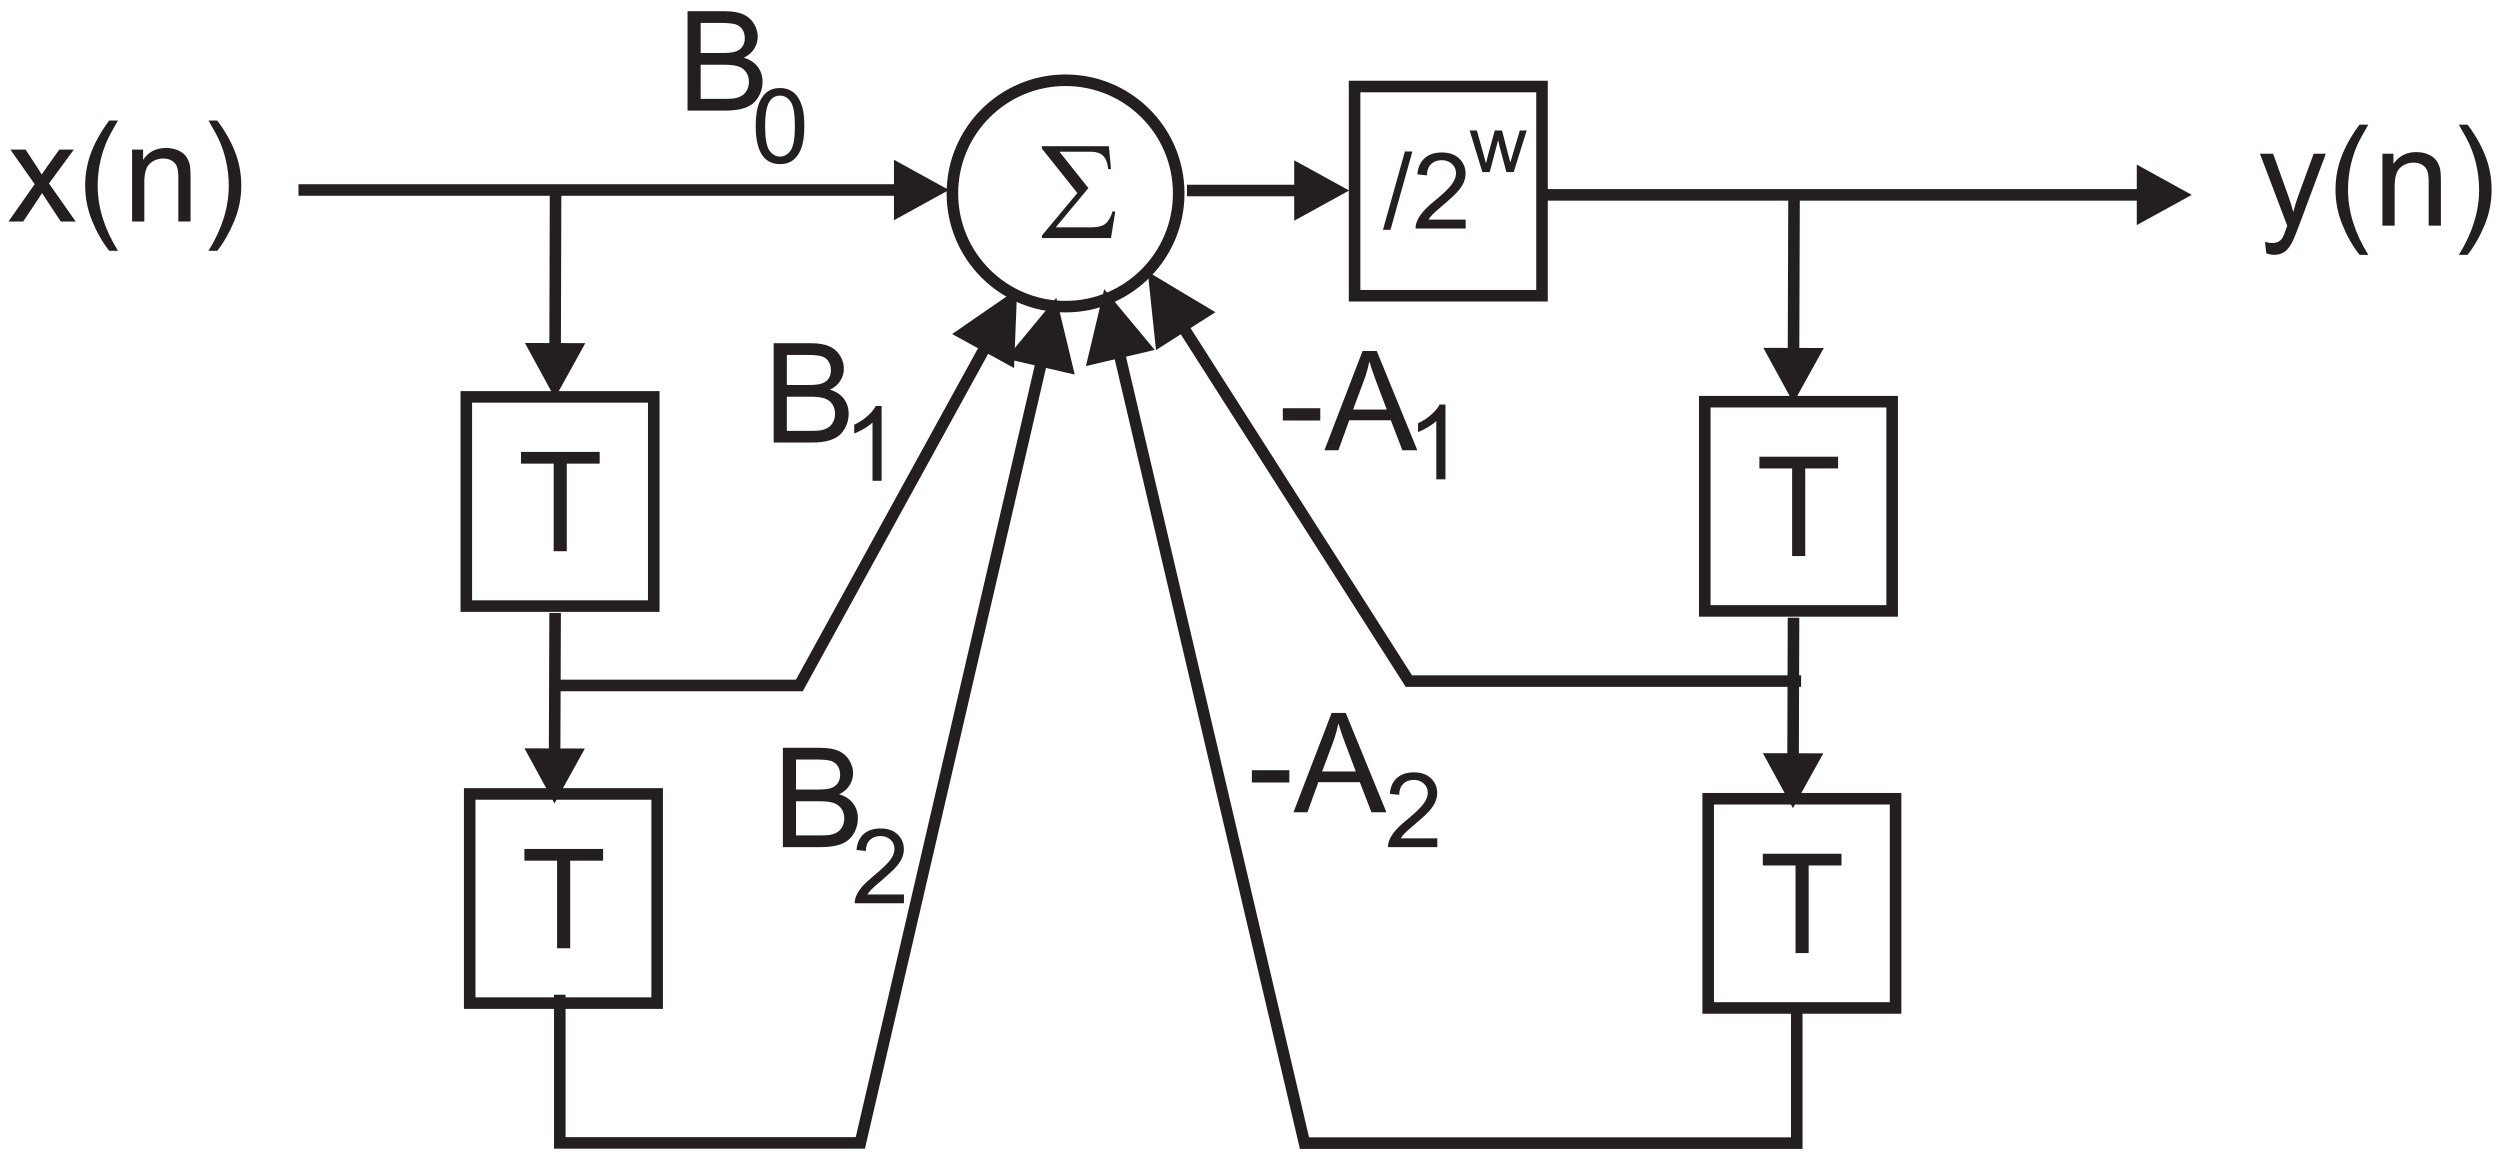
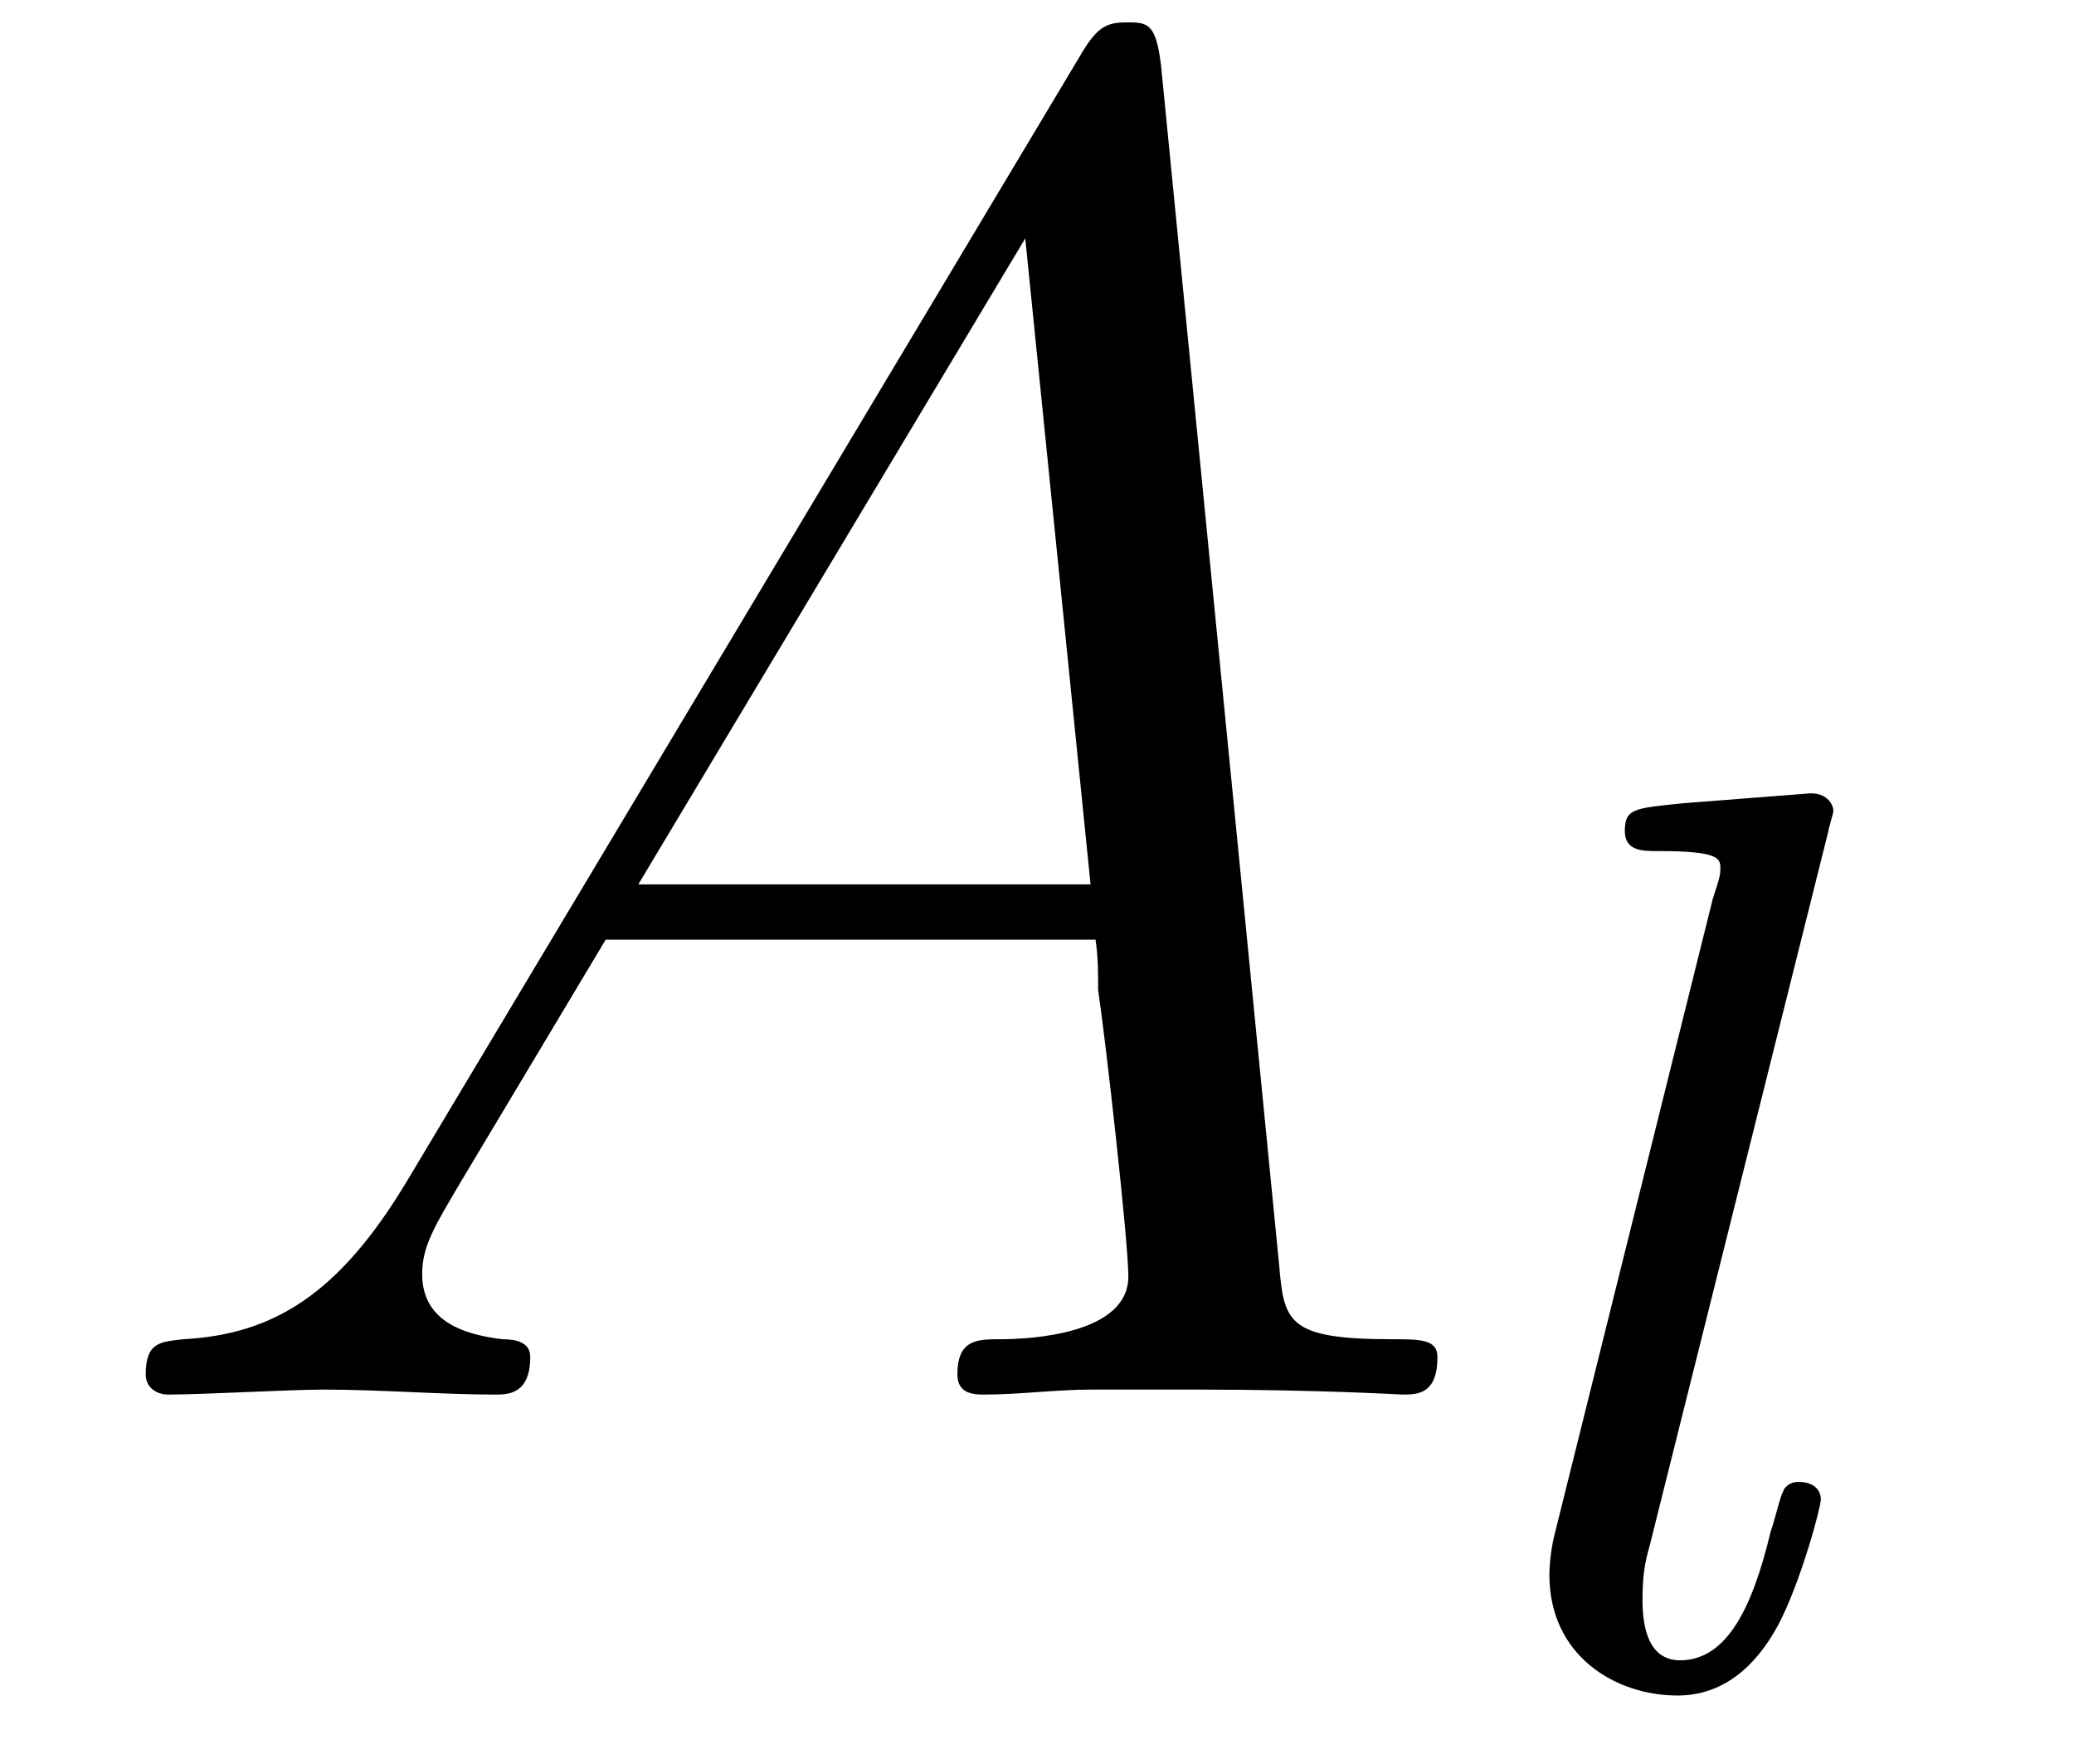
- <svg xmlns="http://www.w3.org/2000/svg" width="174.848pt" height="81.051pt" viewBox="0 0 174.848 81.051" version="1.2">
+ <svg xmlns="http://www.w3.org/2000/svg" xmlns:xlink="http://www.w3.org/1999/xlink" viewBox="0 0 12.896 10.963" version="1.2">
  <defs>
+     <g>
+       <symbol overflow="visible" id="glyph0-0">
+         <path style="stroke:none;" d="" />
+       </symbol>
+       <symbol overflow="visible" id="glyph0-1">
+         <path style="stroke:none;" d="M 2.031 -1.328 C 1.609 -0.625 1.203 -0.375 0.641 -0.344 C 0.5 -0.328 0.406 -0.328 0.406 -0.125 C 0.406 -0.047 0.469 0 0.547 0 C 0.766 0 1.297 -0.031 1.516 -0.031 C 1.859 -0.031 2.25 0 2.578 0 C 2.656 0 2.797 0 2.797 -0.234 C 2.797 -0.328 2.703 -0.344 2.625 -0.344 C 2.359 -0.375 2.125 -0.469 2.125 -0.75 C 2.125 -0.922 2.203 -1.047 2.359 -1.312 L 3.266 -2.828 L 6.312 -2.828 C 6.328 -2.719 6.328 -2.625 6.328 -2.516 C 6.375 -2.203 6.516 -0.953 6.516 -0.734 C 6.516 -0.375 5.906 -0.344 5.719 -0.344 C 5.578 -0.344 5.453 -0.344 5.453 -0.125 C 5.453 0 5.562 0 5.625 0 C 5.828 0 6.078 -0.031 6.281 -0.031 L 6.953 -0.031 C 7.688 -0.031 8.219 0 8.219 0 C 8.312 0 8.438 0 8.438 -0.234 C 8.438 -0.344 8.328 -0.344 8.156 -0.344 C 7.5 -0.344 7.484 -0.453 7.453 -0.812 L 6.719 -8.266 C 6.688 -8.516 6.641 -8.531 6.516 -8.531 C 6.391 -8.531 6.328 -8.516 6.219 -8.328 Z M 3.469 -3.172 L 5.875 -7.188 L 6.281 -3.172 Z M 3.469 -3.172 " />
+       </symbol>
+       <symbol overflow="visible" id="glyph1-0">
+         <path style="stroke:none;" d="" />
+       </symbol>
+       <symbol overflow="visible" id="glyph1-1">
+         <path style="stroke:none;" d="M 2.094 -5.297 C 2.094 -5.312 2.125 -5.406 2.125 -5.422 C 2.125 -5.453 2.094 -5.531 1.984 -5.531 L 1.188 -5.469 C 0.891 -5.438 0.828 -5.438 0.828 -5.297 C 0.828 -5.172 0.938 -5.172 1.031 -5.172 C 1.422 -5.172 1.422 -5.125 1.422 -5.062 C 1.422 -5.031 1.422 -5.016 1.375 -4.875 L 0.391 -0.922 C 0.359 -0.797 0.359 -0.672 0.359 -0.672 C 0.359 -0.172 0.766 0.078 1.156 0.078 C 1.5 0.078 1.688 -0.188 1.781 -0.359 C 1.922 -0.625 2.047 -1.094 2.047 -1.141 C 2.047 -1.188 2.016 -1.25 1.906 -1.25 C 1.844 -1.25 1.812 -1.203 1.812 -1.188 C 1.797 -1.172 1.766 -1.031 1.734 -0.938 C 1.625 -0.484 1.469 -0.141 1.172 -0.141 C 0.984 -0.141 0.938 -0.328 0.938 -0.516 C 0.938 -0.672 0.953 -0.75 0.984 -0.859 Z M 2.094 -5.297 " />
+       </symbol>
+     </g>
    <clipPath id="clip1">
-       <path d="M 40 0.5 L 109 0.5 L 109 48 L 40 48 Z M 40 0.5 " />
-     </clipPath>
-     <clipPath id="clip2">
-       <path d="M 12 0.5 L 66 0.5 L 66 51 L 12 51 Z M 12 0.5 " />
-     </clipPath>
-     <clipPath id="clip3">
-       <path d="M 99 0.5 L 152 0.5 L 152 51 L 99 51 Z M 99 0.5 " />
-     </clipPath>
-     <clipPath id="clip4">
-       <path d="M 0.5 10 L 6 10 L 6 16 L 0.5 16 Z M 0.5 10 " />
-     </clipPath>
-     <clipPath id="clip5">
-       <path d="M 171 8 L 174.348 8 L 174.348 18 L 171 18 Z M 171 8 " />
-     </clipPath>
-     <clipPath id="clip6">
-       <path d="M 12 0.5 L 96 0.5 L 96 75 L 12 75 Z M 12 0.5 " />
-     </clipPath>
-     <clipPath id="clip7">
-       <path d="M 12 0.5 L 100 0.5 L 100 80.551 L 12 80.551 Z M 12 0.5 " />
-     </clipPath>
-     <clipPath id="clip8">
-       <path d="M 56 0.5 L 153 0.5 L 153 74 L 56 74 Z M 56 0.5 " />
-     </clipPath>
-     <clipPath id="clip9">
-       <path d="M 52 0.5 L 152 0.5 L 152 80.551 L 52 80.551 Z M 52 0.5 " />
-     </clipPath>
-     <clipPath id="clip10">
-       <path d="M 48 0.5 L 54 0.5 L 54 8 L 48 8 Z M 48 0.5 " />
+       <path d="M 9 4 L 12 4 L 12 10.965 L 9 10.965 Z M 9 4 " />
    </clipPath>
  </defs>
  <g id="surface1">
-     <path style=" stroke:none;fill-rule:nonzero;fill:rgb(13.73%,12.16%,12.549%);fill-opacity:1;" d="M 38.723 38.551 L 38.723 32.426 L 36.438 32.426 L 36.438 31.605 L 41.941 31.605 L 41.941 32.426 L 39.641 32.426 L 39.641 38.551 L 38.723 38.551 " />
-     <path style="fill:none;stroke-width:19.998;stroke-linecap:butt;stroke-linejoin:miter;stroke:rgb(13.73%,12.16%,12.549%);stroke-opacity:1;stroke-miterlimit:22.926;" d="M 794.293 1305.792 L 1118.542 1305.792 L 1118.542 943.863 L 794.293 943.863 Z M 794.293 1305.792 " transform="matrix(0.04043,0,0,-0.04043,0.5,80.551)" />
-     <path style=" stroke:none;fill-rule:nonzero;fill:rgb(13.73%,12.16%,12.549%);fill-opacity:1;" d="M 125.34 38.891 L 125.34 32.762 L 123.051 32.762 L 123.051 31.941 L 128.555 31.941 L 128.555 32.762 L 126.258 32.762 L 126.258 38.891 L 125.34 38.891 " />
-     <path style="fill:none;stroke-width:19.998;stroke-linecap:butt;stroke-linejoin:miter;stroke:rgb(13.73%,12.16%,12.549%);stroke-opacity:1;stroke-miterlimit:22.926;" d="M 2936.692 1297.483 L 3260.844 1297.483 L 3260.844 935.554 L 2936.692 935.554 Z M 2936.692 1297.483 " transform="matrix(0.04043,0,0,-0.04043,0.5,80.551)" />
-     <path style=" stroke:none;fill-rule:nonzero;fill:rgb(13.73%,12.16%,12.549%);fill-opacity:1;" d="M 38.961 66.32 L 38.961 60.195 L 36.676 60.195 L 36.676 59.375 L 42.18 59.375 L 42.18 60.195 L 39.879 60.195 L 39.879 66.32 L 38.961 66.32 " />
-     <path style="fill:none;stroke-width:19.998;stroke-linecap:butt;stroke-linejoin:miter;stroke:rgb(13.73%,12.16%,12.549%);stroke-opacity:1;stroke-miterlimit:22.926;" d="M 800.187 618.938 L 1124.436 618.938 L 1124.436 257.105 L 800.187 257.105 Z M 800.187 618.938 " transform="matrix(0.04043,0,0,-0.04043,0.5,80.551)" />
-     <path style=" stroke:none;fill-rule:nonzero;fill:rgb(13.73%,12.16%,12.549%);fill-opacity:1;" d="M 125.578 66.656 L 125.578 60.531 L 123.289 60.531 L 123.289 59.711 L 128.793 59.711 L 128.793 60.531 L 126.496 60.531 L 126.496 66.656 L 125.578 66.656 " />
-     <path style="fill:none;stroke-width:19.998;stroke-linecap:butt;stroke-linejoin:miter;stroke:rgb(13.73%,12.16%,12.549%);stroke-opacity:1;stroke-miterlimit:22.926;" d="M 2942.586 610.629 L 3266.738 610.629 L 3266.738 248.699 L 2942.586 248.699 Z M 2942.586 610.629 " transform="matrix(0.04043,0,0,-0.04043,0.5,80.551)" />
-     <path style="fill:none;stroke-width:19.998;stroke-linecap:butt;stroke-linejoin:miter;stroke:rgb(13.73%,12.16%,12.549%);stroke-opacity:1;stroke-miterlimit:22.926;" d="M 2330.9 1842.696 L 2655.149 1842.696 L 2655.149 1480.767 L 2330.9 1480.767 Z M 2330.9 1842.696 " transform="matrix(0.04043,0,0,-0.04043,0.5,80.551)" />
+     <g style="fill:rgb(0%,0%,0%);fill-opacity:1;">
+       <use xlink:href="#glyph0-1" x="0.5" y="8.67" />
+     </g>
    <g clip-path="url(#clip1)" clip-rule="nonzero">
-       <path style="fill:none;stroke-width:19.998;stroke-linecap:butt;stroke-linejoin:miter;stroke:rgb(13.73%,12.16%,12.549%);stroke-opacity:1;stroke-miterlimit:22.926;" d="M 1830.904 1853.518 C 1939.019 1853.518 2026.651 1765.885 2026.651 1657.77 C 2026.651 1549.655 1939.019 1461.926 1830.904 1461.926 C 1722.789 1461.926 1635.156 1549.655 1635.156 1657.77 C 1635.156 1765.885 1722.789 1853.518 1830.904 1853.518 Z M 1830.904 1853.518 " transform="matrix(0.04043,0,0,-0.04043,0.5,80.551)" />
+       <g style="fill:rgb(0%,0%,0%);fill-opacity:1;">
+         <use xlink:href="#glyph1-1" x="9.275" y="10.463" />
+       </g>
    </g>
-     <path style=" stroke:none;fill-rule:nonzero;fill:rgb(13.73%,12.16%,12.549%);fill-opacity:1;" d="M 77.703 16.648 L 72.871 16.648 L 72.871 16.473 L 75.348 13.5 L 72.871 10.395 L 72.871 10.223 L 77.555 10.223 L 77.703 11.824 L 77.508 11.824 C 77.461 11.387 77.34 11.078 77.145 10.891 C 76.953 10.703 76.672 10.613 76.305 10.613 L 74.098 10.613 L 76.121 13.156 L 73.84 15.898 L 76.352 15.898 C 76.773 15.898 77.086 15.82 77.297 15.66 C 77.508 15.504 77.684 15.207 77.82 14.77 L 77.996 14.809 L 77.703 16.648 " />
-     <path style="fill:none;stroke-width:19.998;stroke-linecap:butt;stroke-linejoin:miter;stroke:rgb(13.73%,12.16%,12.549%);stroke-opacity:1;stroke-miterlimit:22.926;" d="M 503.957 1663.664 L 1542.404 1663.664 " transform="matrix(0.04043,0,0,-0.04043,0.5,80.551)" />
-     <path style=" stroke:none;fill-rule:evenodd;fill:rgb(13.73%,12.16%,12.549%);fill-opacity:1;" d="M 62.523 11.176 L 66.367 13.289 L 62.523 15.402 Z M 62.523 11.176 " />
-     <path style="fill:none;stroke-width:19.998;stroke-linecap:butt;stroke-linejoin:miter;stroke:rgb(13.73%,12.16%,12.549%);stroke-opacity:1;stroke-miterlimit:22.926;" d="M 2040.95 1662.794 L 2234.765 1662.794 " transform="matrix(0.04043,0,0,-0.04043,0.5,80.551)" />
-     <path style=" stroke:none;fill-rule:evenodd;fill:rgb(13.73%,12.16%,12.549%);fill-opacity:1;" d="M 90.516 11.211 L 94.359 13.324 L 90.516 15.438 Z M 90.516 11.211 " />
-     <path style="fill:none;stroke-width:19.998;stroke-linecap:butt;stroke-linejoin:miter;stroke:rgb(13.73%,12.16%,12.549%);stroke-opacity:1;stroke-miterlimit:22.926;" d="M 2653.796 1655.258 L 3692.242 1655.258 " transform="matrix(0.04043,0,0,-0.04043,0.5,80.551)" />
-     <path style=" stroke:none;fill-rule:evenodd;fill:rgb(13.73%,12.16%,12.549%);fill-opacity:1;" d="M 149.445 11.512 L 153.289 13.629 L 149.445 15.742 Z M 149.445 11.512 " />
-     <g clip-path="url(#clip2)" clip-rule="nonzero">
-       <path style="fill:none;stroke-width:19.998;stroke-linecap:butt;stroke-linejoin:miter;stroke:rgb(13.73%,12.16%,12.549%);stroke-opacity:1;stroke-miterlimit:22.926;" d="M 948.688 1656.224 L 947.915 1390.623 " transform="matrix(0.04043,0,0,-0.04043,0.5,80.551)" />
-     </g>
-     <path style=" stroke:none;fill-rule:evenodd;fill:rgb(13.73%,12.16%,12.549%);fill-opacity:1;" d="M 40.938 24 L 38.812 27.84 L 36.711 23.988 Z M 40.938 24 " />
-     <g clip-path="url(#clip3)" clip-rule="nonzero">
-       <path style="fill:none;stroke-width:19.998;stroke-linecap:butt;stroke-linejoin:miter;stroke:rgb(13.73%,12.16%,12.549%);stroke-opacity:1;stroke-miterlimit:22.926;" d="M 3091.087 1647.915 L 3090.218 1382.217 " transform="matrix(0.04043,0,0,-0.04043,0.5,80.551)" />
-     </g>
-     <path style=" stroke:none;fill-rule:evenodd;fill:rgb(13.73%,12.16%,12.549%);fill-opacity:1;" d="M 127.555 24.34 L 125.43 28.176 L 123.324 24.328 Z M 127.555 24.34 " />
-     <path style="fill:none;stroke-width:19.998;stroke-linecap:butt;stroke-linejoin:miter;stroke:rgb(13.73%,12.16%,12.549%);stroke-opacity:1;stroke-miterlimit:22.926;" d="M 947.915 932.076 L 947.046 689.469 " transform="matrix(0.04043,0,0,-0.04043,0.5,80.551)" />
-     <path style=" stroke:none;fill-rule:evenodd;fill:rgb(13.73%,12.16%,12.549%);fill-opacity:1;" d="M 40.906 52.352 L 38.781 56.188 L 36.68 52.336 Z M 40.906 52.352 " />
-     <path style="fill:none;stroke-width:19.998;stroke-linecap:butt;stroke-linejoin:miter;stroke:rgb(13.73%,12.16%,12.549%);stroke-opacity:1;stroke-miterlimit:22.926;" d="M 3090.218 923.766 L 3089.445 681.063 " transform="matrix(0.04043,0,0,-0.04043,0.5,80.551)" />
-     <path style=" stroke:none;fill-rule:evenodd;fill:rgb(13.73%,12.16%,12.549%);fill-opacity:1;" d="M 127.52 52.688 L 125.395 56.523 L 123.293 52.676 Z M 127.52 52.688 " />
-     <g clip-path="url(#clip4)" clip-rule="nonzero">
-       <path style=" stroke:none;fill-rule:nonzero;fill:rgb(13.73%,12.16%,12.549%);fill-opacity:1;" d="M 0.59 15.496 L 2.426 12.879 L 0.727 10.465 L 1.793 10.465 L 2.562 11.641 C 2.707 11.867 2.828 12.055 2.914 12.207 C 3.051 12 3.18 11.812 3.297 11.652 L 4.145 10.465 L 5.164 10.465 L 3.426 12.832 L 5.297 15.496 L 4.25 15.496 L 3.219 13.93 L 2.941 13.508 L 1.621 15.496 L 0.59 15.496 " />
-     </g>
-     <path style=" stroke:none;fill-rule:nonzero;fill:rgb(13.73%,12.16%,12.549%);fill-opacity:1;" d="M 7.637 17.539 C 7.168 16.945 6.77 16.25 6.445 15.453 C 6.117 14.656 5.957 13.832 5.957 12.977 C 5.957 12.227 6.078 11.508 6.32 10.816 C 6.605 10.02 7.043 9.223 7.637 8.43 L 8.25 8.43 C 7.867 9.086 7.613 9.555 7.492 9.836 C 7.297 10.273 7.148 10.73 7.035 11.203 C 6.898 11.793 6.832 12.387 6.832 12.984 C 6.832 14.504 7.305 16.02 8.25 17.539 L 7.637 17.539 " />
-     <path style=" stroke:none;fill-rule:nonzero;fill:rgb(13.73%,12.16%,12.549%);fill-opacity:1;" d="M 9.238 15.496 L 9.238 10.465 L 10.008 10.465 L 10.008 11.18 C 10.379 10.625 10.91 10.348 11.609 10.348 C 11.91 10.348 12.191 10.402 12.445 10.512 C 12.699 10.621 12.887 10.766 13.016 10.941 C 13.141 11.117 13.23 11.328 13.281 11.57 C 13.312 11.73 13.328 12.008 13.328 12.402 L 13.328 15.496 L 12.473 15.496 L 12.473 12.434 C 12.473 12.086 12.441 11.828 12.375 11.652 C 12.309 11.48 12.191 11.344 12.023 11.242 C 11.855 11.141 11.656 11.086 11.43 11.086 C 11.062 11.086 10.754 11.203 10.488 11.434 C 10.223 11.664 10.094 12.102 10.094 12.746 L 10.094 15.496 L 9.238 15.496 " />
-     <path style=" stroke:none;fill-rule:nonzero;fill:rgb(13.73%,12.16%,12.549%);fill-opacity:1;" d="M 15.195 17.539 L 14.582 17.539 C 15.527 16.02 16 14.504 16 12.984 C 16 12.391 15.934 11.801 15.797 11.215 C 15.691 10.742 15.539 10.289 15.348 9.852 C 15.223 9.566 14.969 9.094 14.582 8.43 L 15.195 8.43 C 15.789 9.223 16.227 10.02 16.512 10.816 C 16.754 11.508 16.875 12.227 16.875 12.977 C 16.875 13.832 16.715 14.656 16.387 15.453 C 16.059 16.25 15.664 16.945 15.195 17.539 " />
-     <path style=" stroke:none;fill-rule:nonzero;fill:rgb(13.73%,12.16%,12.549%);fill-opacity:1;" d="M 158.504 17.719 L 158.41 16.918 C 158.598 16.969 158.758 16.996 158.898 16.996 C 159.086 16.996 159.238 16.961 159.352 16.898 C 159.469 16.836 159.559 16.75 159.633 16.633 C 159.688 16.551 159.773 16.34 159.891 16 C 159.91 15.953 159.934 15.883 159.969 15.793 L 158.059 10.75 L 158.98 10.75 L 160.027 13.664 C 160.16 14.035 160.285 14.422 160.391 14.828 C 160.488 14.438 160.605 14.055 160.742 13.684 L 161.816 10.75 L 162.668 10.75 L 160.758 15.867 C 160.551 16.422 160.391 16.801 160.277 17.008 C 160.125 17.289 159.953 17.496 159.758 17.629 C 159.559 17.758 159.328 17.824 159.055 17.824 C 158.891 17.824 158.707 17.789 158.504 17.719 " />
-     <path style=" stroke:none;fill-rule:nonzero;fill:rgb(13.73%,12.16%,12.549%);fill-opacity:1;" d="M 165.023 17.824 C 164.555 17.23 164.156 16.535 163.832 15.738 C 163.504 14.941 163.344 14.121 163.344 13.266 C 163.344 12.516 163.465 11.793 163.707 11.105 C 163.992 10.305 164.43 9.512 165.023 8.719 L 165.637 8.719 C 165.254 9.375 165 9.844 164.879 10.125 C 164.684 10.559 164.535 11.016 164.422 11.488 C 164.285 12.082 164.219 12.676 164.219 13.27 C 164.219 14.789 164.691 16.309 165.637 17.824 L 165.023 17.824 " />
-     <path style=" stroke:none;fill-rule:nonzero;fill:rgb(13.73%,12.16%,12.549%);fill-opacity:1;" d="M 166.625 15.781 L 166.625 10.75 L 167.395 10.75 L 167.395 11.465 C 167.766 10.914 168.297 10.637 168.996 10.637 C 169.297 10.637 169.578 10.691 169.832 10.801 C 170.086 10.91 170.273 11.051 170.402 11.23 C 170.527 11.406 170.617 11.617 170.668 11.859 C 170.699 12.016 170.715 12.293 170.715 12.688 L 170.715 15.781 L 169.859 15.781 L 169.859 12.723 C 169.859 12.375 169.828 12.113 169.762 11.941 C 169.695 11.77 169.578 11.633 169.41 11.531 C 169.242 11.426 169.043 11.375 168.816 11.375 C 168.449 11.375 168.137 11.492 167.875 11.723 C 167.609 11.953 167.48 12.391 167.48 13.035 L 167.48 15.781 L 166.625 15.781 " />
-     <g clip-path="url(#clip5)" clip-rule="nonzero">
-       <path style=" stroke:none;fill-rule:nonzero;fill:rgb(13.73%,12.16%,12.549%);fill-opacity:1;" d="M 172.582 17.824 L 171.969 17.824 C 172.914 16.309 173.387 14.789 173.387 13.27 C 173.387 12.676 173.32 12.09 173.184 11.504 C 173.078 11.031 172.926 10.574 172.734 10.141 C 172.609 9.855 172.355 9.383 171.969 8.719 L 172.582 8.719 C 173.176 9.512 173.613 10.305 173.898 11.105 C 174.141 11.793 174.262 12.516 174.262 13.266 C 174.262 14.121 174.102 14.941 173.773 15.738 C 173.445 16.535 173.047 17.23 172.582 17.824 " />
-     </g>
-     <path style=" stroke:none;fill-rule:nonzero;fill:rgb(13.73%,12.16%,12.549%);fill-opacity:1;" d="M 96.723 16.074 L 98.258 10.594 L 98.781 10.594 L 97.25 16.074 L 96.723 16.074 " />
-     <path style=" stroke:none;fill-rule:nonzero;fill:rgb(13.73%,12.16%,12.549%);fill-opacity:1;" d="M 102.508 15.359 L 102.508 15.984 L 99.004 15.984 C 99 15.828 99.023 15.68 99.082 15.535 C 99.168 15.297 99.312 15.059 99.508 14.828 C 99.707 14.598 99.988 14.328 100.359 14.027 C 100.938 13.555 101.328 13.18 101.527 12.902 C 101.73 12.629 101.832 12.367 101.832 12.121 C 101.832 11.863 101.742 11.645 101.555 11.469 C 101.371 11.293 101.129 11.203 100.836 11.203 C 100.52 11.203 100.27 11.297 100.082 11.484 C 99.895 11.672 99.801 11.934 99.797 12.266 L 99.129 12.195 C 99.172 11.695 99.348 11.316 99.645 11.055 C 99.941 10.793 100.344 10.664 100.848 10.664 C 101.359 10.664 101.758 10.805 102.055 11.086 C 102.352 11.367 102.5 11.719 102.5 12.137 C 102.5 12.348 102.457 12.555 102.371 12.762 C 102.285 12.965 102.141 13.184 101.938 13.406 C 101.738 13.637 101.402 13.945 100.934 14.34 C 100.547 14.668 100.297 14.891 100.184 15.008 C 100.074 15.125 99.98 15.242 99.91 15.359 L 102.508 15.359 " />
-     <path style=" stroke:none;fill-rule:nonzero;fill:rgb(13.73%,12.16%,12.549%);fill-opacity:1;" d="M 103.676 12.035 L 102.785 9.125 L 103.293 9.125 L 103.758 10.805 L 103.93 11.43 C 103.938 11.398 103.988 11.195 104.078 10.828 L 104.543 9.125 L 105.051 9.125 L 105.484 10.812 L 105.633 11.367 L 105.797 10.805 L 106.297 9.125 L 106.777 9.125 L 105.867 12.035 L 105.355 12.035 L 104.891 10.293 L 104.777 9.797 L 104.191 12.035 L 103.676 12.035 " />
-     <g clip-path="url(#clip6)" clip-rule="nonzero">
-       <path style="fill:none;stroke-width:19.998;stroke-linecap:butt;stroke-linejoin:miter;stroke:rgb(13.73%,12.16%,12.549%);stroke-opacity:1;stroke-miterlimit:22.926;" d="M 948.495 806.569 L 1370.424 806.569 L 1691.291 1390.623 " transform="matrix(0.04043,0,0,-0.04043,0.5,80.551)" />
-     </g>
-     <path style=" stroke:none;fill-rule:evenodd;fill:rgb(13.73%,12.16%,12.549%);fill-opacity:1;" d="M 71.137 20.223 L 66.59 23.363 L 70.922 25.742 Z M 71.137 20.223 " />
-     <g clip-path="url(#clip7)" clip-rule="nonzero">
-       <path style="fill:none;stroke-width:19.998;stroke-linecap:butt;stroke-linejoin:miter;stroke:rgb(13.73%,12.16%,12.549%);stroke-opacity:1;stroke-miterlimit:22.926;" d="M 956.031 271.598 L 956.031 15.271 L 1475.931 15.271 L 1788.778 1364.343 " transform="matrix(0.04043,0,0,-0.04043,0.5,80.551)" />
-     </g>
-     <path style=" stroke:none;fill-rule:evenodd;fill:rgb(13.73%,12.16%,12.549%);fill-opacity:1;" d="M 73.875 20.832 L 70.355 25.086 L 75.168 26.199 Z M 73.875 20.832 " />
-     <g clip-path="url(#clip8)" clip-rule="nonzero">
-       <path style="fill:none;stroke-width:19.998;stroke-linecap:butt;stroke-linejoin:miter;stroke:rgb(13.73%,12.16%,12.549%);stroke-opacity:1;stroke-miterlimit:22.926;" d="M 3103.358 814.105 L 2424.812 814.105 L 2035.25 1424.825 " transform="matrix(0.04043,0,0,-0.04043,0.5,80.551)" />
-     </g>
-     <path style=" stroke:none;fill-rule:evenodd;fill:rgb(13.73%,12.16%,12.549%);fill-opacity:1;" d="M 80.273 19.004 L 80.848 24.484 L 85.004 21.836 Z M 80.273 19.004 " />
-     <g clip-path="url(#clip9)" clip-rule="nonzero">
-       <path style="fill:none;stroke-width:19.998;stroke-linecap:butt;stroke-linejoin:miter;stroke:rgb(13.73%,12.16%,12.549%);stroke-opacity:1;stroke-miterlimit:22.926;" d="M 3095.821 248.989 L 3095.821 14.885 L 2244.234 14.885 L 1924.236 1379.318 " transform="matrix(0.04043,0,0,-0.04043,0.5,80.551)" />
-     </g>
-     <path style=" stroke:none;fill-rule:evenodd;fill:rgb(13.73%,12.16%,12.549%);fill-opacity:1;" d="M 77.227 20.223 L 75.949 25.602 L 80.762 24.473 Z M 77.227 20.223 " />
-     <g clip-path="url(#clip10)" clip-rule="nonzero">
-       <path style=" stroke:none;fill-rule:nonzero;fill:rgb(13.73%,12.16%,12.549%);fill-opacity:1;" d="M 48.086 7.734 L 48.086 0.785 L 50.691 0.785 C 51.223 0.785 51.648 0.859 51.969 0.996 C 52.289 1.137 52.539 1.355 52.723 1.648 C 52.902 1.938 52.996 2.246 52.996 2.562 C 52.996 2.859 52.914 3.141 52.754 3.402 C 52.594 3.664 52.348 3.875 52.023 4.039 C 52.441 4.16 52.766 4.371 52.992 4.668 C 53.219 4.965 53.332 5.316 53.332 5.719 C 53.332 6.043 53.262 6.348 53.125 6.625 C 52.988 6.906 52.816 7.121 52.613 7.273 C 52.414 7.426 52.16 7.539 51.855 7.617 C 51.551 7.695 51.176 7.734 50.734 7.734 Z M 49.004 3.707 L 50.508 3.707 C 50.914 3.707 51.207 3.68 51.383 3.625 C 51.617 3.555 51.793 3.441 51.91 3.277 C 52.031 3.117 52.09 2.914 52.09 2.672 C 52.09 2.441 52.035 2.238 51.926 2.066 C 51.812 1.887 51.652 1.77 51.449 1.703 C 51.246 1.641 50.891 1.605 50.395 1.605 L 49.004 1.605 Z M 49.004 6.914 L 50.734 6.914 C 51.031 6.914 51.242 6.902 51.359 6.879 C 51.57 6.844 51.746 6.777 51.891 6.691 C 52.031 6.602 52.148 6.473 52.242 6.305 C 52.332 6.137 52.379 5.941 52.379 5.719 C 52.379 5.461 52.312 5.234 52.18 5.043 C 52.047 4.852 51.863 4.719 51.625 4.641 C 51.391 4.566 51.055 4.527 50.609 4.527 L 49.004 4.527 L 49.004 6.914 " />
-     </g>
-     <path style=" stroke:none;fill-rule:nonzero;fill:rgb(13.73%,12.16%,12.549%);fill-opacity:1;" d="M 52.855 8.82 C 52.855 8.203 52.918 7.707 53.047 7.332 C 53.172 6.957 53.363 6.668 53.609 6.465 C 53.859 6.258 54.176 6.156 54.555 6.156 C 54.832 6.156 55.078 6.215 55.289 6.328 C 55.5 6.438 55.676 6.602 55.812 6.812 C 55.949 7.027 56.059 7.285 56.137 7.59 C 56.215 7.895 56.254 8.305 56.254 8.82 C 56.254 9.43 56.191 9.922 56.066 10.301 C 55.938 10.676 55.75 10.965 55.5 11.172 C 55.25 11.375 54.938 11.477 54.555 11.477 C 54.051 11.477 53.656 11.297 53.371 10.938 C 53.027 10.504 52.855 9.797 52.855 8.82 Z M 53.512 8.82 C 53.512 9.676 53.613 10.242 53.812 10.527 C 54.016 10.809 54.262 10.953 54.555 10.953 C 54.848 10.953 55.094 10.809 55.293 10.523 C 55.496 10.242 55.594 9.672 55.594 8.82 C 55.594 7.961 55.496 7.391 55.293 7.109 C 55.094 6.828 54.848 6.688 54.547 6.688 C 54.254 6.688 54.02 6.812 53.844 7.062 C 53.625 7.379 53.512 7.965 53.512 8.82 " />
-     <path style=" stroke:none;fill-rule:nonzero;fill:rgb(13.73%,12.16%,12.549%);fill-opacity:1;" d="M 54.109 30.949 L 54.109 24.004 L 56.719 24.004 C 57.246 24.004 57.672 24.078 57.992 24.215 C 58.316 24.355 58.566 24.574 58.746 24.867 C 58.93 25.156 59.02 25.461 59.02 25.781 C 59.02 26.078 58.941 26.359 58.777 26.621 C 58.617 26.883 58.375 27.094 58.047 27.254 C 58.469 27.379 58.789 27.59 59.016 27.887 C 59.242 28.184 59.355 28.535 59.355 28.938 C 59.355 29.262 59.289 29.566 59.148 29.844 C 59.012 30.125 58.844 30.34 58.641 30.492 C 58.438 30.645 58.184 30.758 57.879 30.836 C 57.578 30.914 57.203 30.949 56.758 30.949 Z M 55.031 26.926 L 56.531 26.926 C 56.938 26.926 57.23 26.898 57.41 26.844 C 57.641 26.773 57.82 26.66 57.938 26.496 C 58.055 26.336 58.113 26.133 58.113 25.891 C 58.113 25.66 58.059 25.457 57.949 25.281 C 57.84 25.105 57.68 24.988 57.477 24.922 C 57.27 24.859 56.918 24.824 56.418 24.824 L 55.031 24.824 Z M 55.031 30.133 L 56.758 30.133 C 57.059 30.133 57.266 30.121 57.387 30.098 C 57.598 30.059 57.773 29.996 57.914 29.906 C 58.059 29.82 58.176 29.691 58.266 29.523 C 58.355 29.352 58.402 29.16 58.402 28.938 C 58.402 28.68 58.34 28.453 58.207 28.262 C 58.074 28.07 57.887 27.938 57.652 27.859 C 57.418 27.781 57.078 27.746 56.637 27.746 L 55.031 27.746 L 55.031 30.133 " />
-     <path style=" stroke:none;fill-rule:nonzero;fill:rgb(13.73%,12.16%,12.549%);fill-opacity:1;" d="M 61.66 33.625 L 61.023 33.625 L 61.023 29.551 C 60.867 29.699 60.668 29.844 60.418 29.992 C 60.168 30.137 59.941 30.246 59.742 30.32 L 59.742 29.703 C 60.102 29.535 60.414 29.332 60.68 29.09 C 60.949 28.852 61.137 28.621 61.25 28.395 L 61.66 28.395 L 61.66 33.625 " />
-     <path style=" stroke:none;fill-rule:nonzero;fill:rgb(13.73%,12.16%,12.549%);fill-opacity:1;" d="M 89.719 29.41 L 89.719 28.551 L 92.34 28.551 L 92.34 29.41 L 89.719 29.41 " />
-     <path style=" stroke:none;fill-rule:nonzero;fill:rgb(13.73%,12.16%,12.549%);fill-opacity:1;" d="M 92.629 31.492 L 95.297 24.547 L 96.289 24.547 L 99.129 31.492 L 98.082 31.492 L 97.273 29.391 L 94.367 29.391 L 93.605 31.492 Z M 94.633 28.641 L 96.988 28.641 L 96.262 26.719 C 96.043 26.133 95.879 25.652 95.77 25.277 C 95.684 25.723 95.559 26.164 95.395 26.605 L 94.633 28.641 " />
-     <path style=" stroke:none;fill-rule:nonzero;fill:rgb(13.73%,12.16%,12.549%);fill-opacity:1;" d="M 101.094 33.523 L 100.453 33.523 L 100.453 29.449 C 100.301 29.594 100.098 29.742 99.848 29.891 C 99.598 30.035 99.375 30.145 99.176 30.219 L 99.176 29.602 C 99.531 29.434 99.844 29.23 100.113 28.988 C 100.379 28.75 100.57 28.52 100.684 28.293 L 101.094 28.293 L 101.094 33.523 " />
-     <path style=" stroke:none;fill-rule:nonzero;fill:rgb(13.73%,12.16%,12.549%);fill-opacity:1;" d="M 54.754 59.246 L 54.754 52.301 L 57.359 52.301 C 57.891 52.301 58.316 52.371 58.637 52.512 C 58.957 52.652 59.207 52.867 59.391 53.16 C 59.57 53.453 59.664 53.758 59.664 54.078 C 59.664 54.375 59.582 54.656 59.422 54.918 C 59.262 55.18 59.016 55.391 58.691 55.551 C 59.113 55.676 59.434 55.887 59.66 56.18 C 59.887 56.48 60 56.828 60 57.234 C 60 57.559 59.93 57.859 59.793 58.141 C 59.656 58.422 59.484 58.637 59.281 58.789 C 59.082 58.941 58.828 59.055 58.523 59.129 C 58.219 59.207 57.844 59.246 57.402 59.246 Z M 55.672 55.219 L 57.176 55.219 C 57.582 55.219 57.875 55.191 58.051 55.141 C 58.285 55.07 58.461 54.957 58.578 54.793 C 58.699 54.633 58.758 54.43 58.758 54.188 C 58.758 53.957 58.703 53.754 58.594 53.578 C 58.48 53.402 58.32 53.281 58.117 53.219 C 57.914 53.152 57.559 53.121 57.062 53.121 L 55.672 53.121 Z M 55.672 58.426 L 57.402 58.426 C 57.699 58.426 57.91 58.418 58.027 58.395 C 58.238 58.355 58.418 58.293 58.559 58.203 C 58.699 58.117 58.816 57.988 58.91 57.82 C 59 57.648 59.047 57.457 59.047 57.234 C 59.047 56.977 58.98 56.75 58.848 56.559 C 58.715 56.367 58.531 56.234 58.293 56.156 C 58.059 56.078 57.719 56.039 57.277 56.039 L 55.672 56.039 L 55.672 58.426 " />
-     <path style=" stroke:none;fill-rule:nonzero;fill:rgb(13.73%,12.16%,12.549%);fill-opacity:1;" d="M 63.223 62.559 L 63.223 63.172 L 59.781 63.172 C 59.777 63.02 59.801 62.871 59.855 62.73 C 59.941 62.496 60.082 62.266 60.273 62.035 C 60.469 61.809 60.75 61.547 61.113 61.246 C 61.68 60.781 62.062 60.414 62.262 60.145 C 62.461 59.875 62.559 59.617 62.559 59.375 C 62.559 59.121 62.469 58.906 62.289 58.734 C 62.105 58.559 61.867 58.473 61.578 58.473 C 61.27 58.473 61.023 58.566 60.84 58.75 C 60.652 58.934 60.559 59.191 60.559 59.516 L 59.902 59.449 C 59.945 58.961 60.117 58.586 60.41 58.328 C 60.703 58.07 61.098 57.941 61.594 57.941 C 62.094 57.941 62.488 58.082 62.777 58.359 C 63.07 58.637 63.215 58.98 63.215 59.391 C 63.215 59.598 63.176 59.805 63.09 60.004 C 63.004 60.207 62.859 60.418 62.664 60.641 C 62.465 60.863 62.137 61.168 61.68 61.559 C 61.293 61.879 61.047 62.098 60.938 62.215 C 60.828 62.328 60.738 62.441 60.668 62.559 L 63.223 62.559 " />
-     <path style=" stroke:none;fill-rule:nonzero;fill:rgb(13.73%,12.16%,12.549%);fill-opacity:1;" d="M 87.555 54.727 L 87.555 53.867 L 90.176 53.867 L 90.176 54.727 L 87.555 54.727 " />
-     <path style=" stroke:none;fill-rule:nonzero;fill:rgb(13.73%,12.16%,12.549%);fill-opacity:1;" d="M 90.465 56.809 L 93.133 49.863 L 94.121 49.863 L 96.965 56.809 L 95.918 56.809 L 95.105 54.707 L 92.203 54.707 L 91.441 56.809 Z M 92.469 53.957 L 94.824 53.957 L 94.098 52.035 C 93.879 51.449 93.711 50.969 93.605 50.594 C 93.516 51.039 93.391 51.48 93.23 51.922 L 92.469 53.957 " />
-     <path style=" stroke:none;fill-rule:nonzero;fill:rgb(13.73%,12.16%,12.549%);fill-opacity:1;" d="M 100.523 58.633 L 100.523 59.246 L 97.078 59.246 C 97.074 59.094 97.098 58.945 97.152 58.805 C 97.242 58.566 97.383 58.336 97.574 58.109 C 97.77 57.883 98.047 57.621 98.414 57.32 C 98.977 56.855 99.363 56.488 99.559 56.219 C 99.758 55.945 99.859 55.691 99.859 55.449 C 99.859 55.195 99.77 54.98 99.586 54.809 C 99.406 54.633 99.168 54.547 98.879 54.547 C 98.57 54.547 98.324 54.637 98.141 54.824 C 97.953 55.008 97.859 55.266 97.859 55.59 L 97.199 55.523 C 97.246 55.031 97.414 54.66 97.707 54.402 C 98.004 54.145 98.398 54.016 98.891 54.016 C 99.391 54.016 99.789 54.156 100.078 54.434 C 100.371 54.711 100.516 55.055 100.516 55.465 C 100.516 55.672 100.473 55.875 100.387 56.078 C 100.301 56.277 100.16 56.492 99.965 56.715 C 99.766 56.938 99.438 57.242 98.977 57.629 C 98.594 57.953 98.348 58.172 98.238 58.285 C 98.129 58.402 98.039 58.516 97.969 58.633 L 100.523 58.633 " />
  </g>
</svg>
